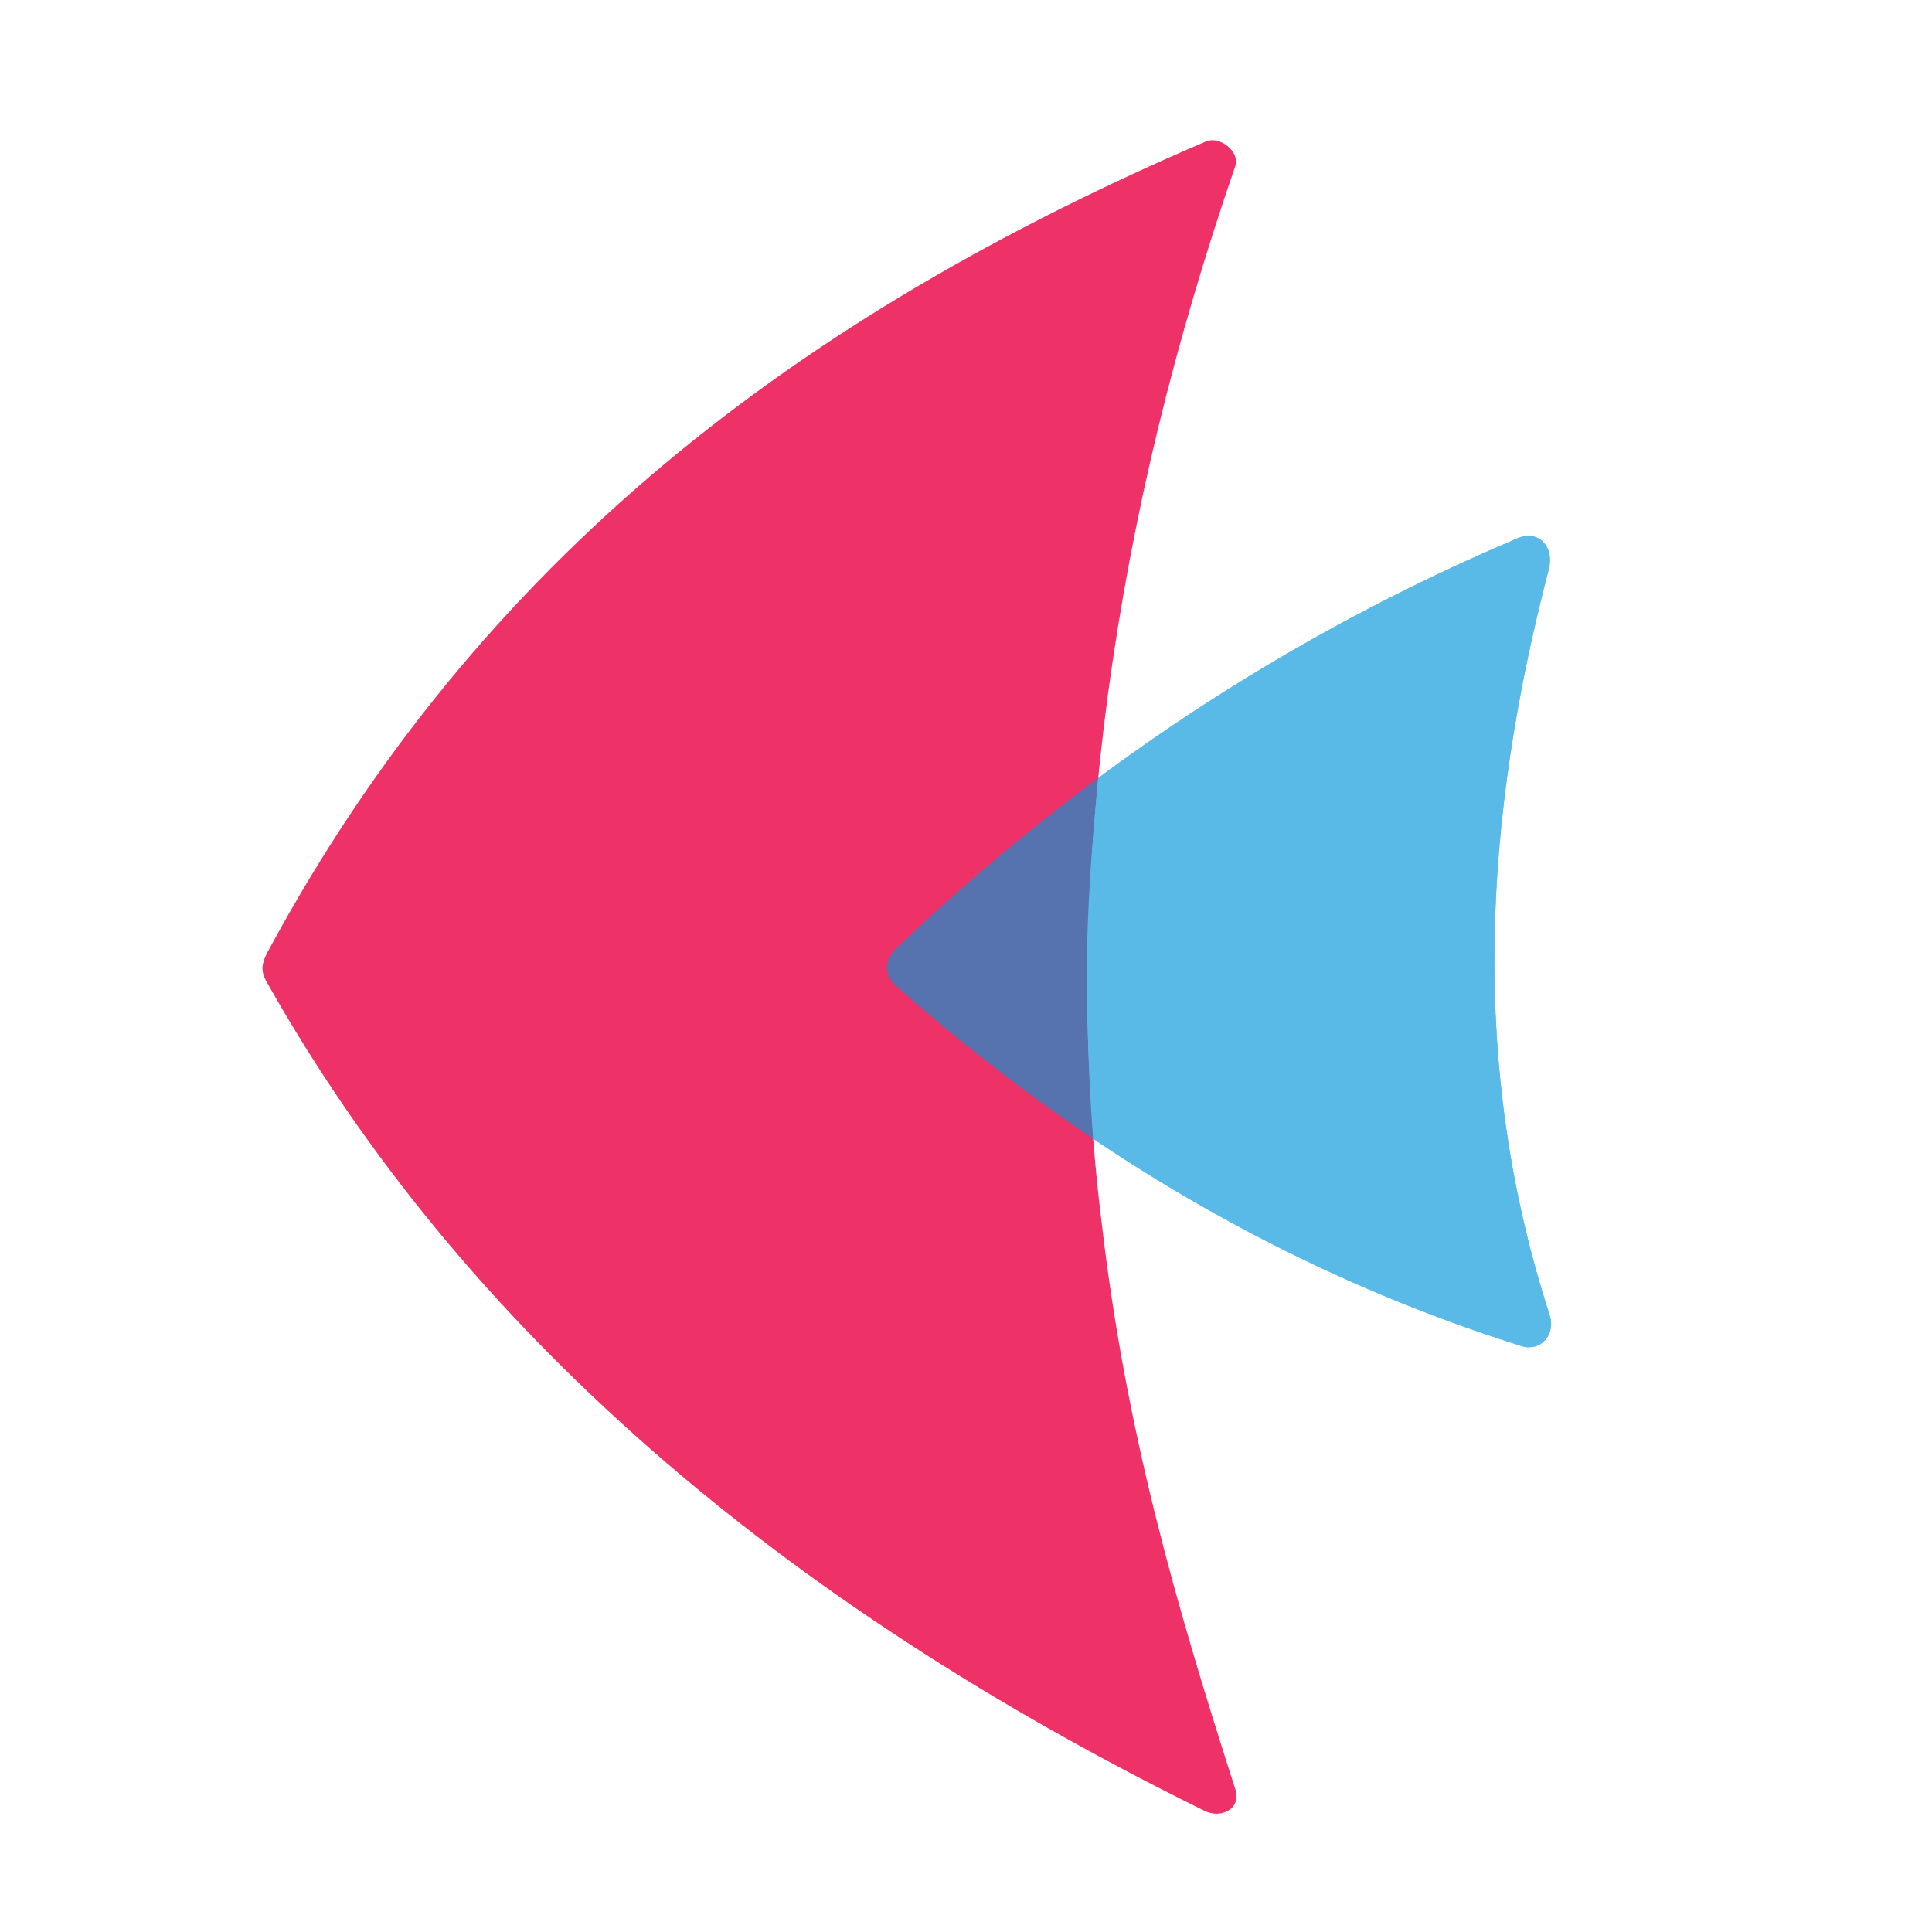
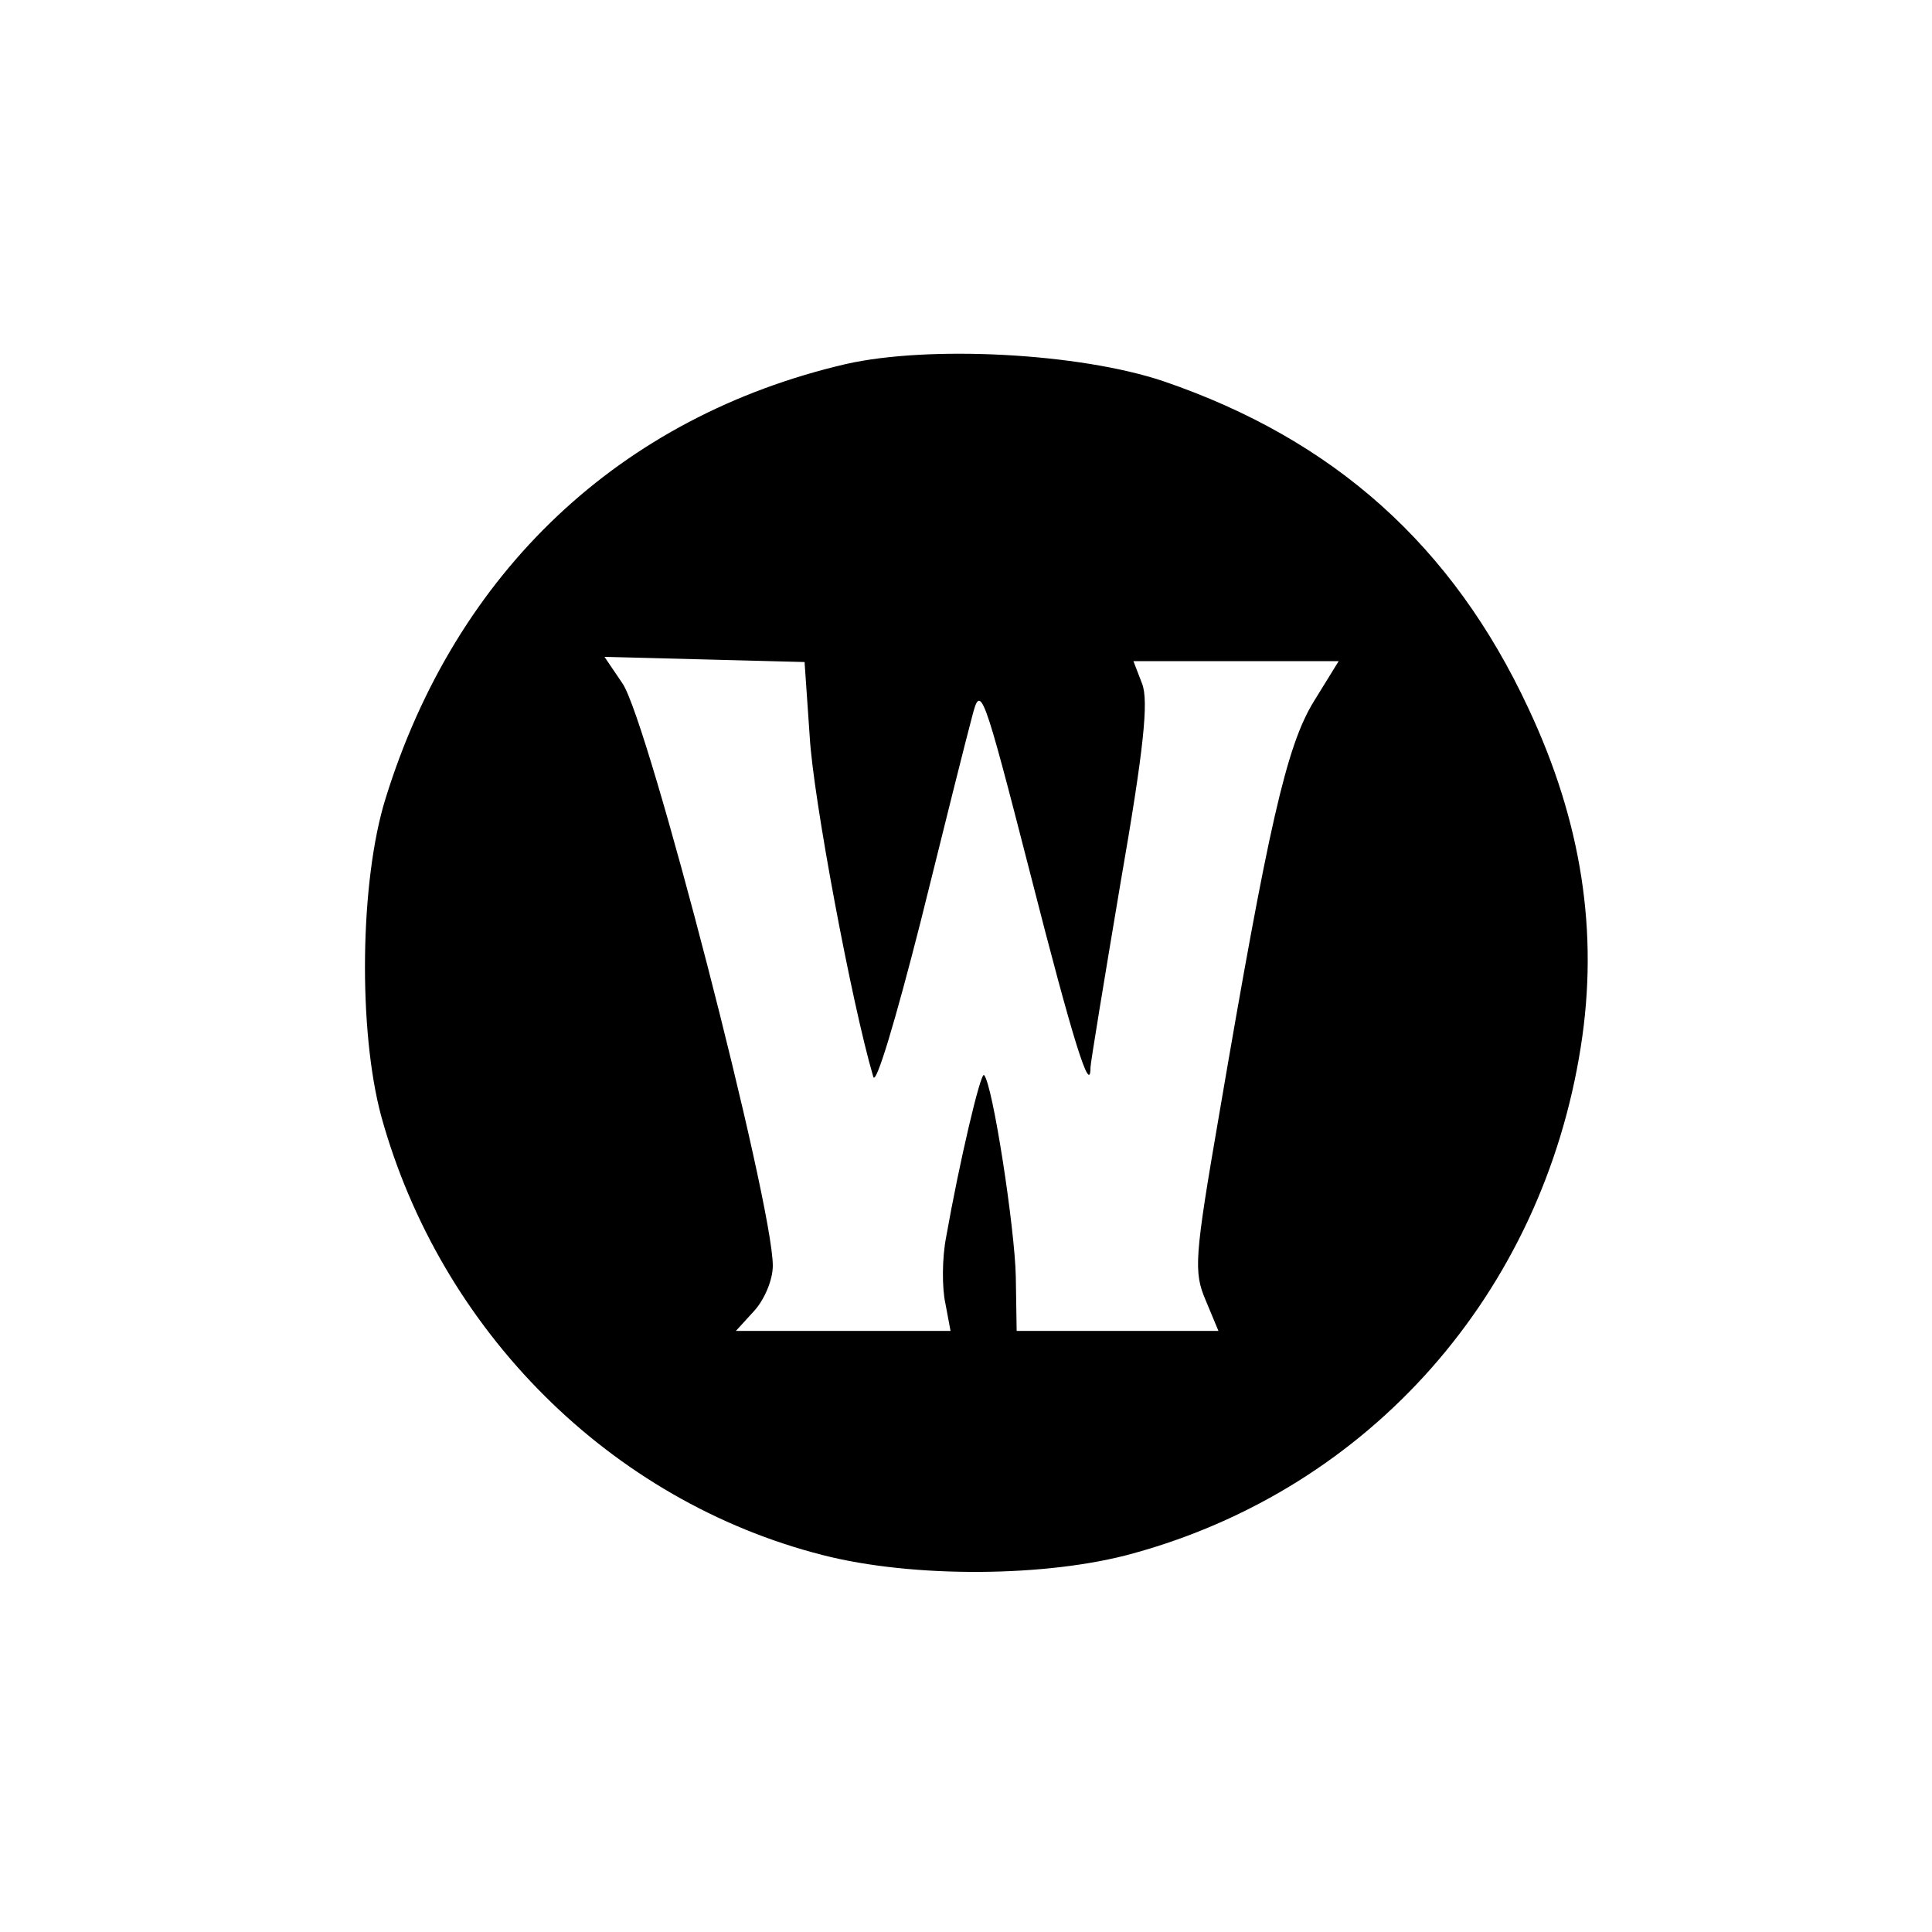
- <svg xmlns="http://www.w3.org/2000/svg" xml:space="preserve" width="307px" height="307px" version="1.1" shape-rendering="geometricPrecision" text-rendering="geometricPrecision" image-rendering="optimizeQuality" fill-rule="evenodd" clip-rule="evenodd" viewBox="0 0 285 285">
-   <g id="Layer_x0020_1">
-     <rect fill="none" width="285" height="285" rx="9.03" ry="8.12" />
-     <path fill="#EE3167" d="M39.28 144.74c-0.85,-1.52 -0.66,-2.61 0.1,-4.13 31.41,-58.36 78.81,-94.15 138.53,-119.75 2.03,-0.86 5.04,1.52 4.31,3.65 -8.9,25.91 -15.18,51.13 -18.82,78.23 -3.32,24.97 -4.24,50.79 -0.87,77.77 3.56,30.59 10.88,55.99 19.68,83.36 0.98,3.05 -2.14,4.43 -4.51,3.26 -62.19,-30.61 -109.33,-70.65 -138.42,-122.39z" />
-     <path fill="#0098DA" fill-opacity="0.639" d="M224.53 198.59c-34.39,-10.79 -65.15,-29.06 -92.4,-53.2 -1.82,-1.62 -1.61,-3.87 0.03,-5.44 27.07,-25.88 57.79,-46.19 91.74,-60.56 2.99,-1.27 5.45,1.2 4.56,4.62 -9.62,36.91 -11.74,73.39 0.13,109.95 0.98,3.05 -1.47,5.44 -4.06,4.63z" />
-     <path fill="#5ABAE7" d="M224.53 198.59c-22.64,-7.1 -43.71,-17.45 -63.24,-30.58 -1.35,-20.9 -1.47,-30.2 0.73,-53.26 19.19,-14.22 39.86,-26.04 61.88,-35.36 2.99,-1.27 5.45,1.2 4.56,4.62 -9.62,36.91 -11.74,73.39 0.13,109.95 0.98,3.05 -1.47,5.44 -4.06,4.63z" />
+ <svg xmlns="http://www.w3.org/2000/svg" version="1.0" width="225pt" height="225pt" viewBox="0 0 225 225" preserveAspectRatio="xMidYMid meet">
+   <g transform="translate(0,225) scale(0.1,-0.1)" fill="#000000" stroke="none">
+     <path d="M985 1826 c-262 -61 -454 -241 -536 -506 -30 -96 -32 -270 -5 -370 69 -250 267 -448 514 -511 105 -27 262 -26 362 2 276 76 476 303 521 590 21 133 1 262 -61 394 -88 189 -226 313 -425 381 -98 33 -273 42 -370 20z m-42 -434 c4 -71 49 -311 74 -396 3 -11 26 66 55 180 27 109 54 217 60 239 10 39 12 35 68 -183 50 -196 70 -259 70 -225 0 5 16 102 35 215 27 155 33 212 25 232 l-10 26 120 0 119 0 -29 -47 c-32 -52 -53 -146 -110 -480 -29 -168 -30 -184 -16 -217 l15 -36 -118 0 -117 0 -1 63 c-1 56 -27 225 -37 235 -4 4 -29 -103 -44 -188 -5 -25 -5 -60 -1 -78 l6 -32 -125 0 -125 0 21 23 c12 13 22 36 22 53 0 73 -145 634 -175 678 l-21 31 117 -3 116 -3 6 -87z" />
  </g>
</svg>
